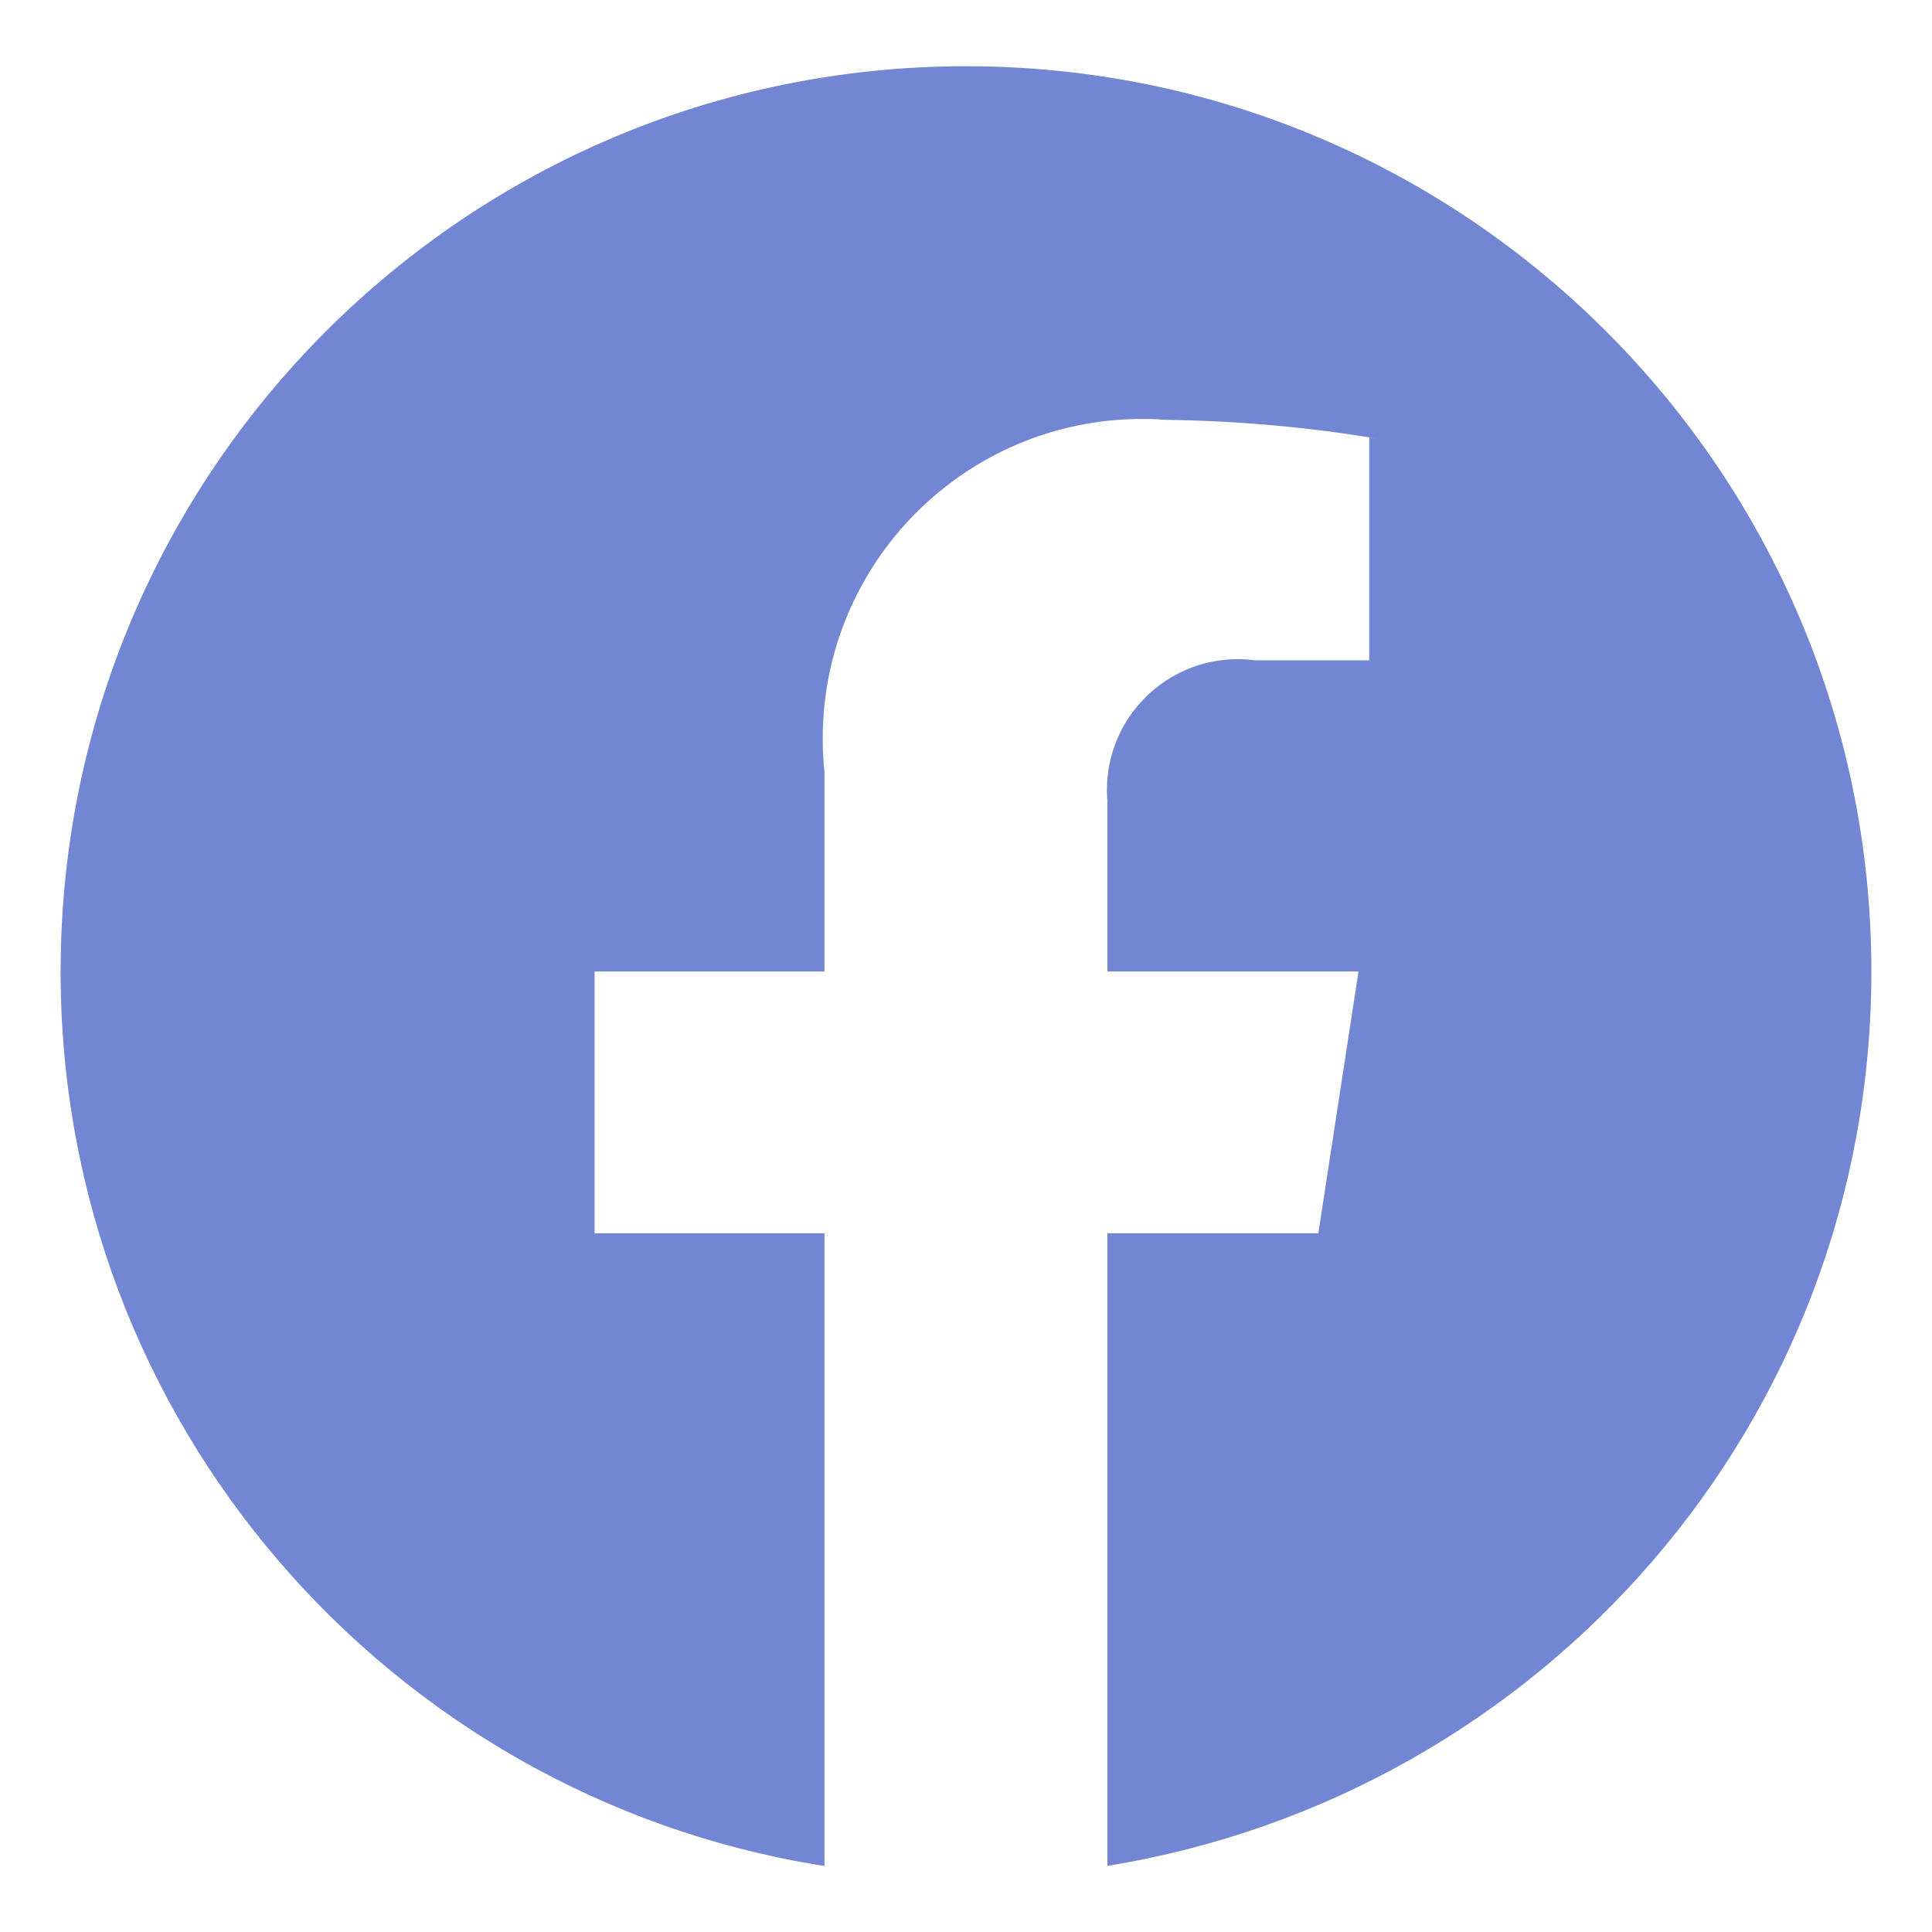
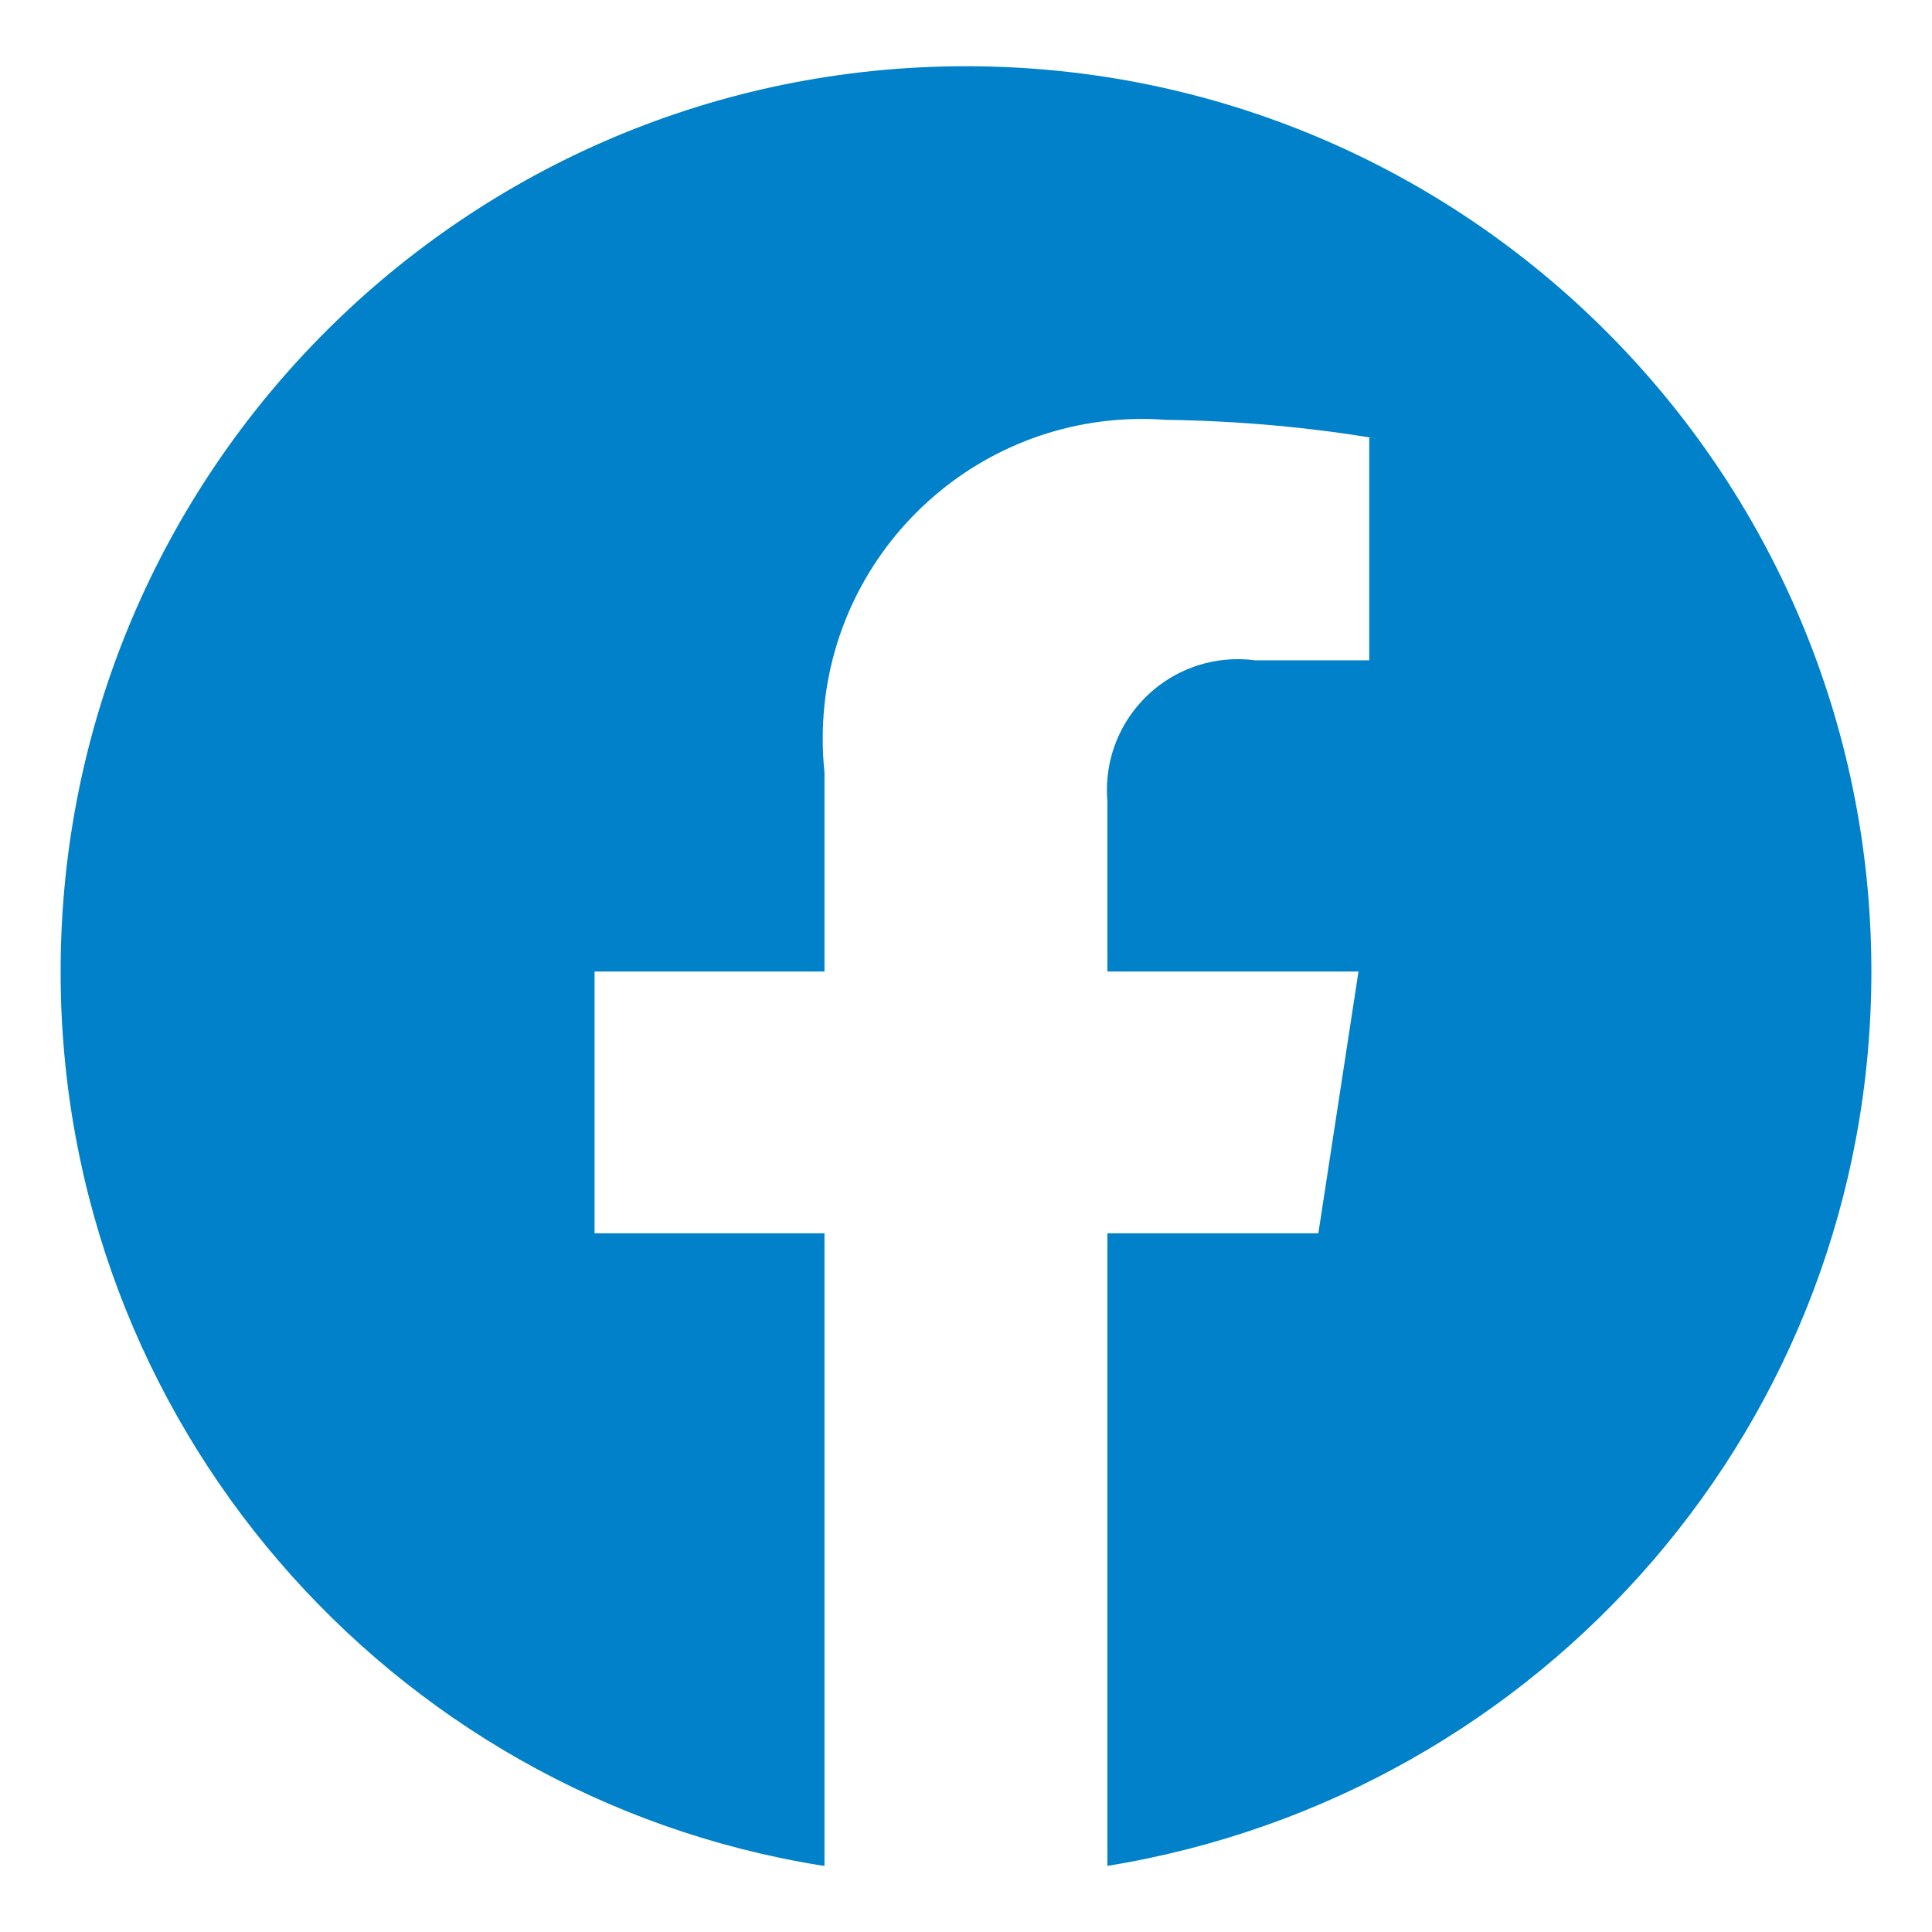
- <svg xmlns="http://www.w3.org/2000/svg" fill="#7286D3" viewBox="0 0 32 32" version="1.1">
+ <svg xmlns="http://www.w3.org/2000/svg" fill="#0081C9" viewBox="0 0 32 32" version="1.1">
  <g id="SVGRepo_bgCarrier" stroke-width="0" />
  <g id="SVGRepo_tracerCarrier" stroke-linecap="round" stroke-linejoin="round" />
  <g id="SVGRepo_iconCarrier">
    <path d="M30.996 16.091c-0.001-8.281-6.714-14.994-14.996-14.994s-14.996 6.714-14.996 14.996c0 7.455 5.44 13.639 12.566 14.8l0.086 0.012v-10.478h-3.808v-4.336h3.808v-3.302c-0.019-0.167-0.029-0.361-0.029-0.557 0-2.923 2.37-5.293 5.293-5.293 0.141 0 0.281 0.006 0.42 0.016l-0.018-0.001c1.199 0.017 2.359 0.123 3.491 0.312l-0.134-0.019v3.69h-1.892c-0.086-0.012-0.185-0.019-0.285-0.019-1.197 0-2.168 0.97-2.168 2.168 0 0.068 0.003 0.135 0.009 0.202l-0.001-0.009v2.812h4.159l-0.665 4.336h-3.494v10.478c7.213-1.174 12.653-7.359 12.654-14.814v-0z" />
  </g>
</svg>
